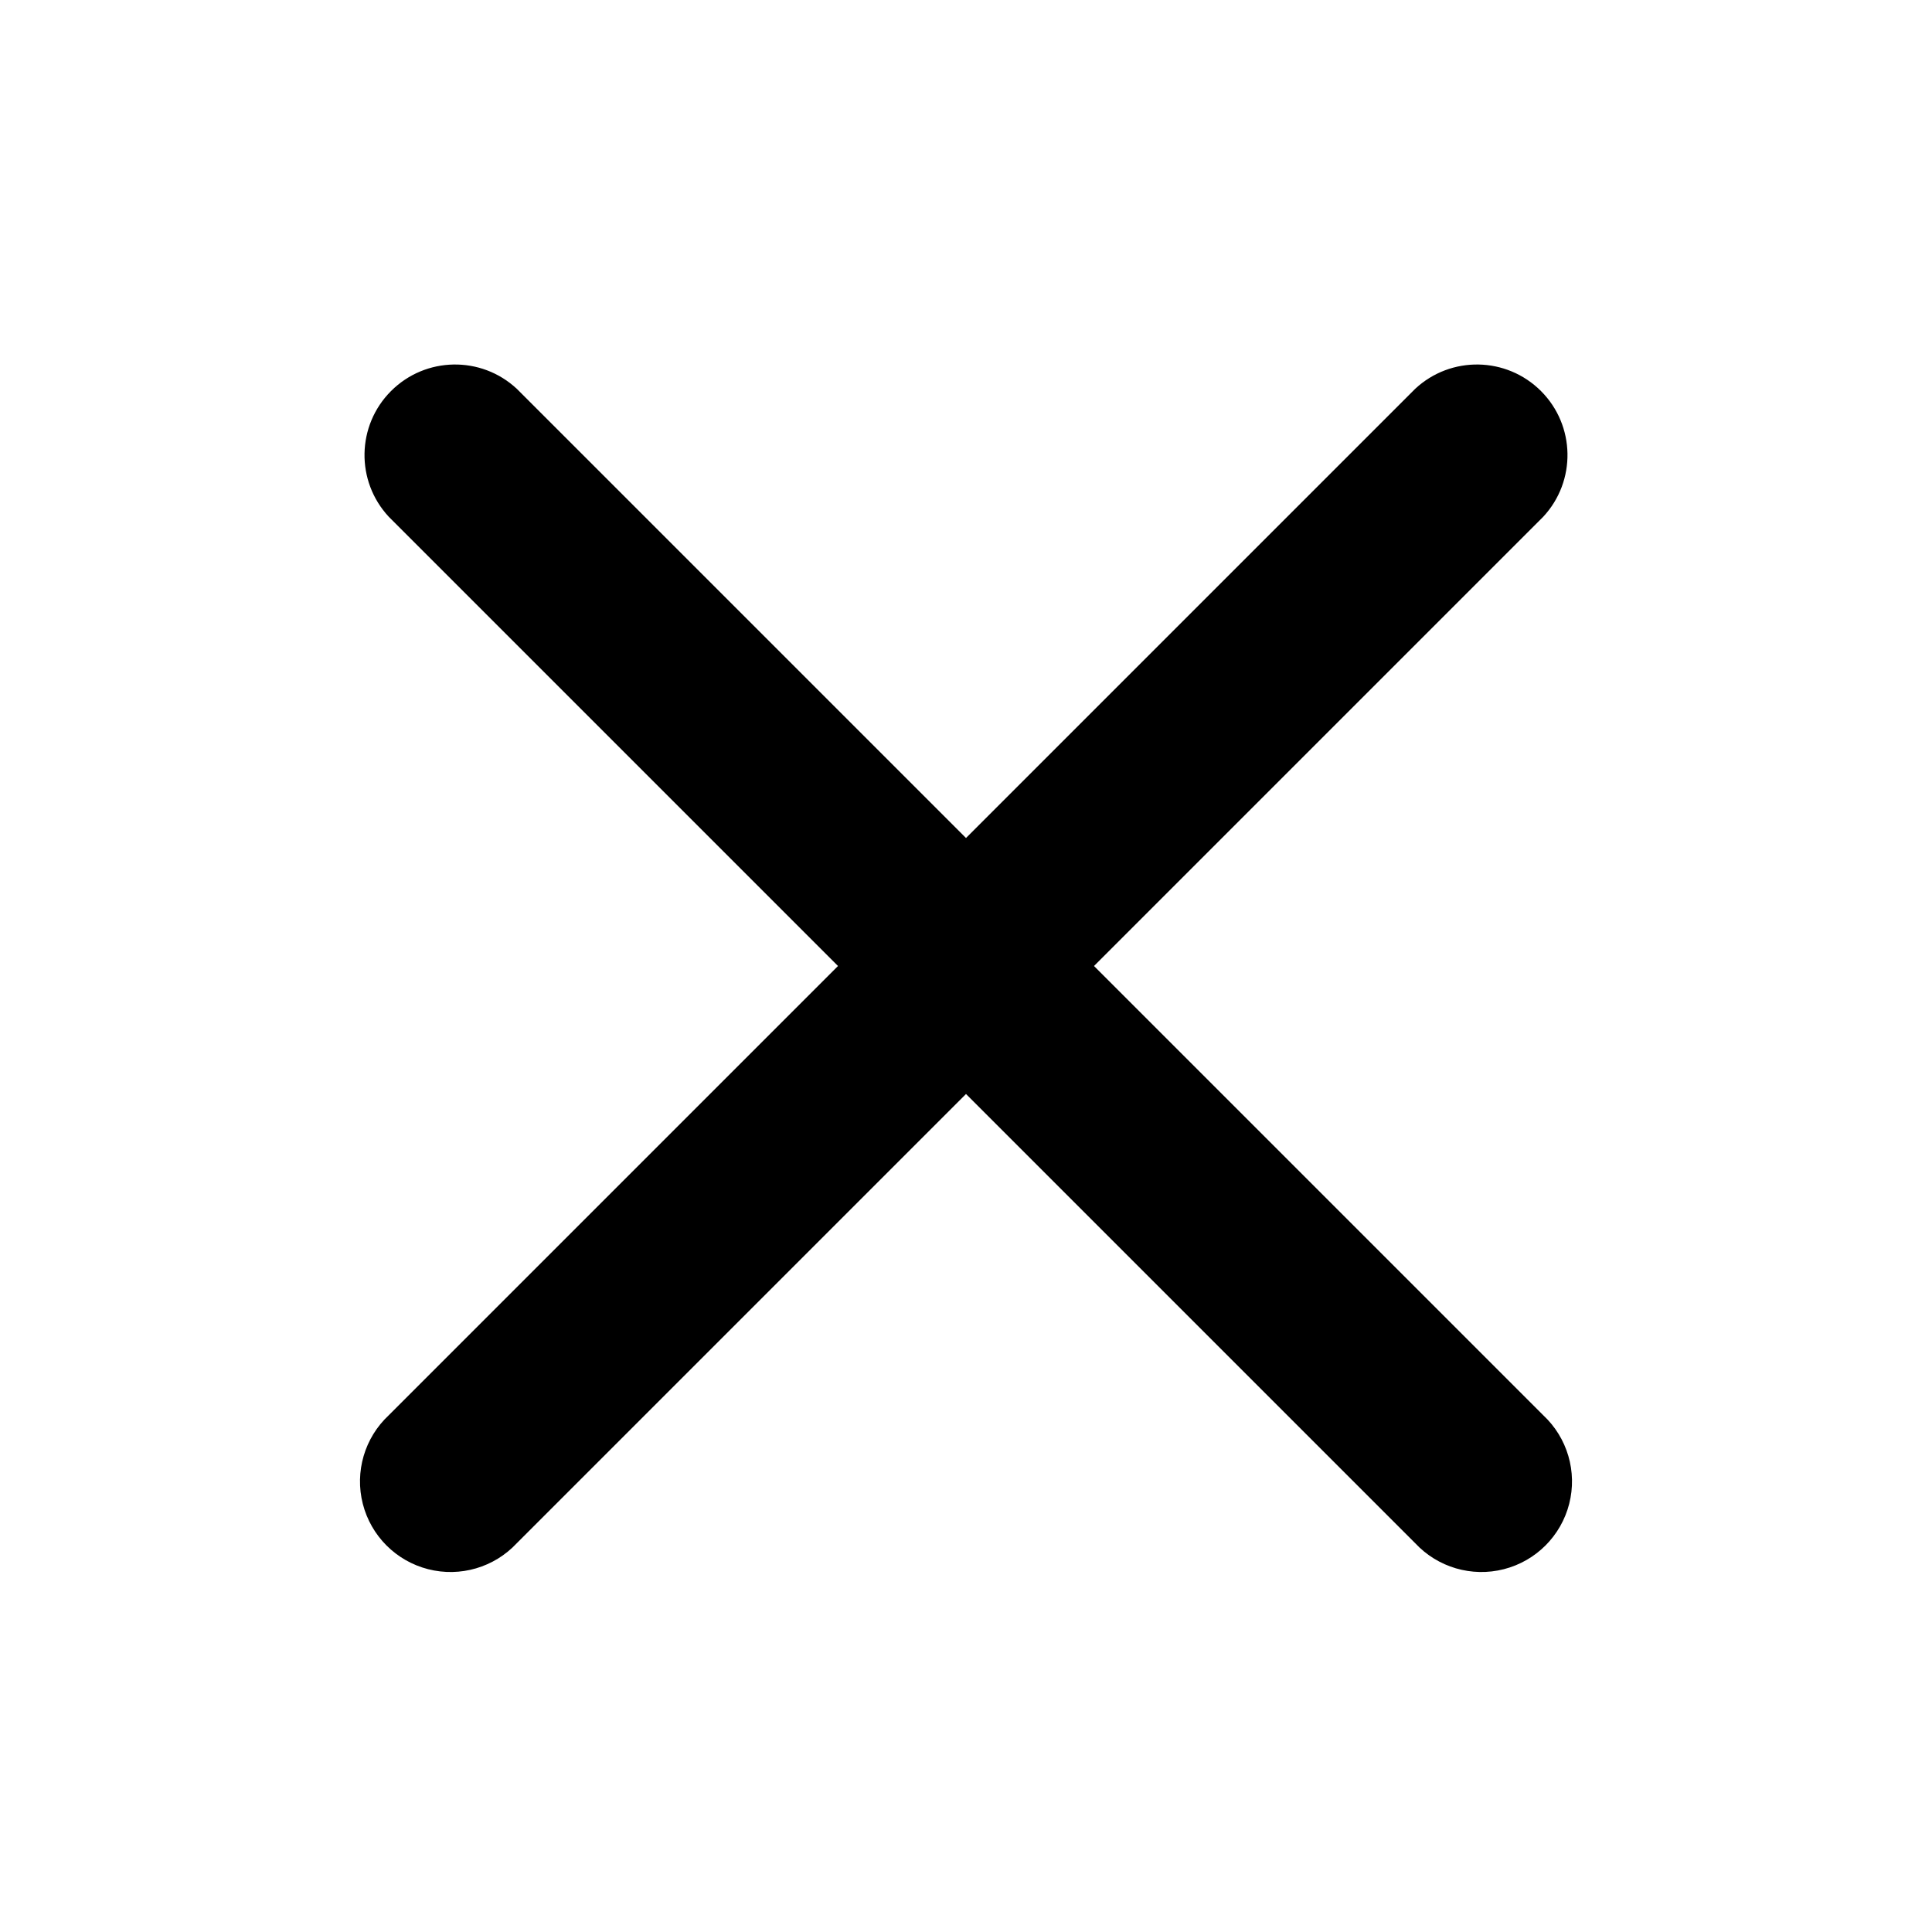
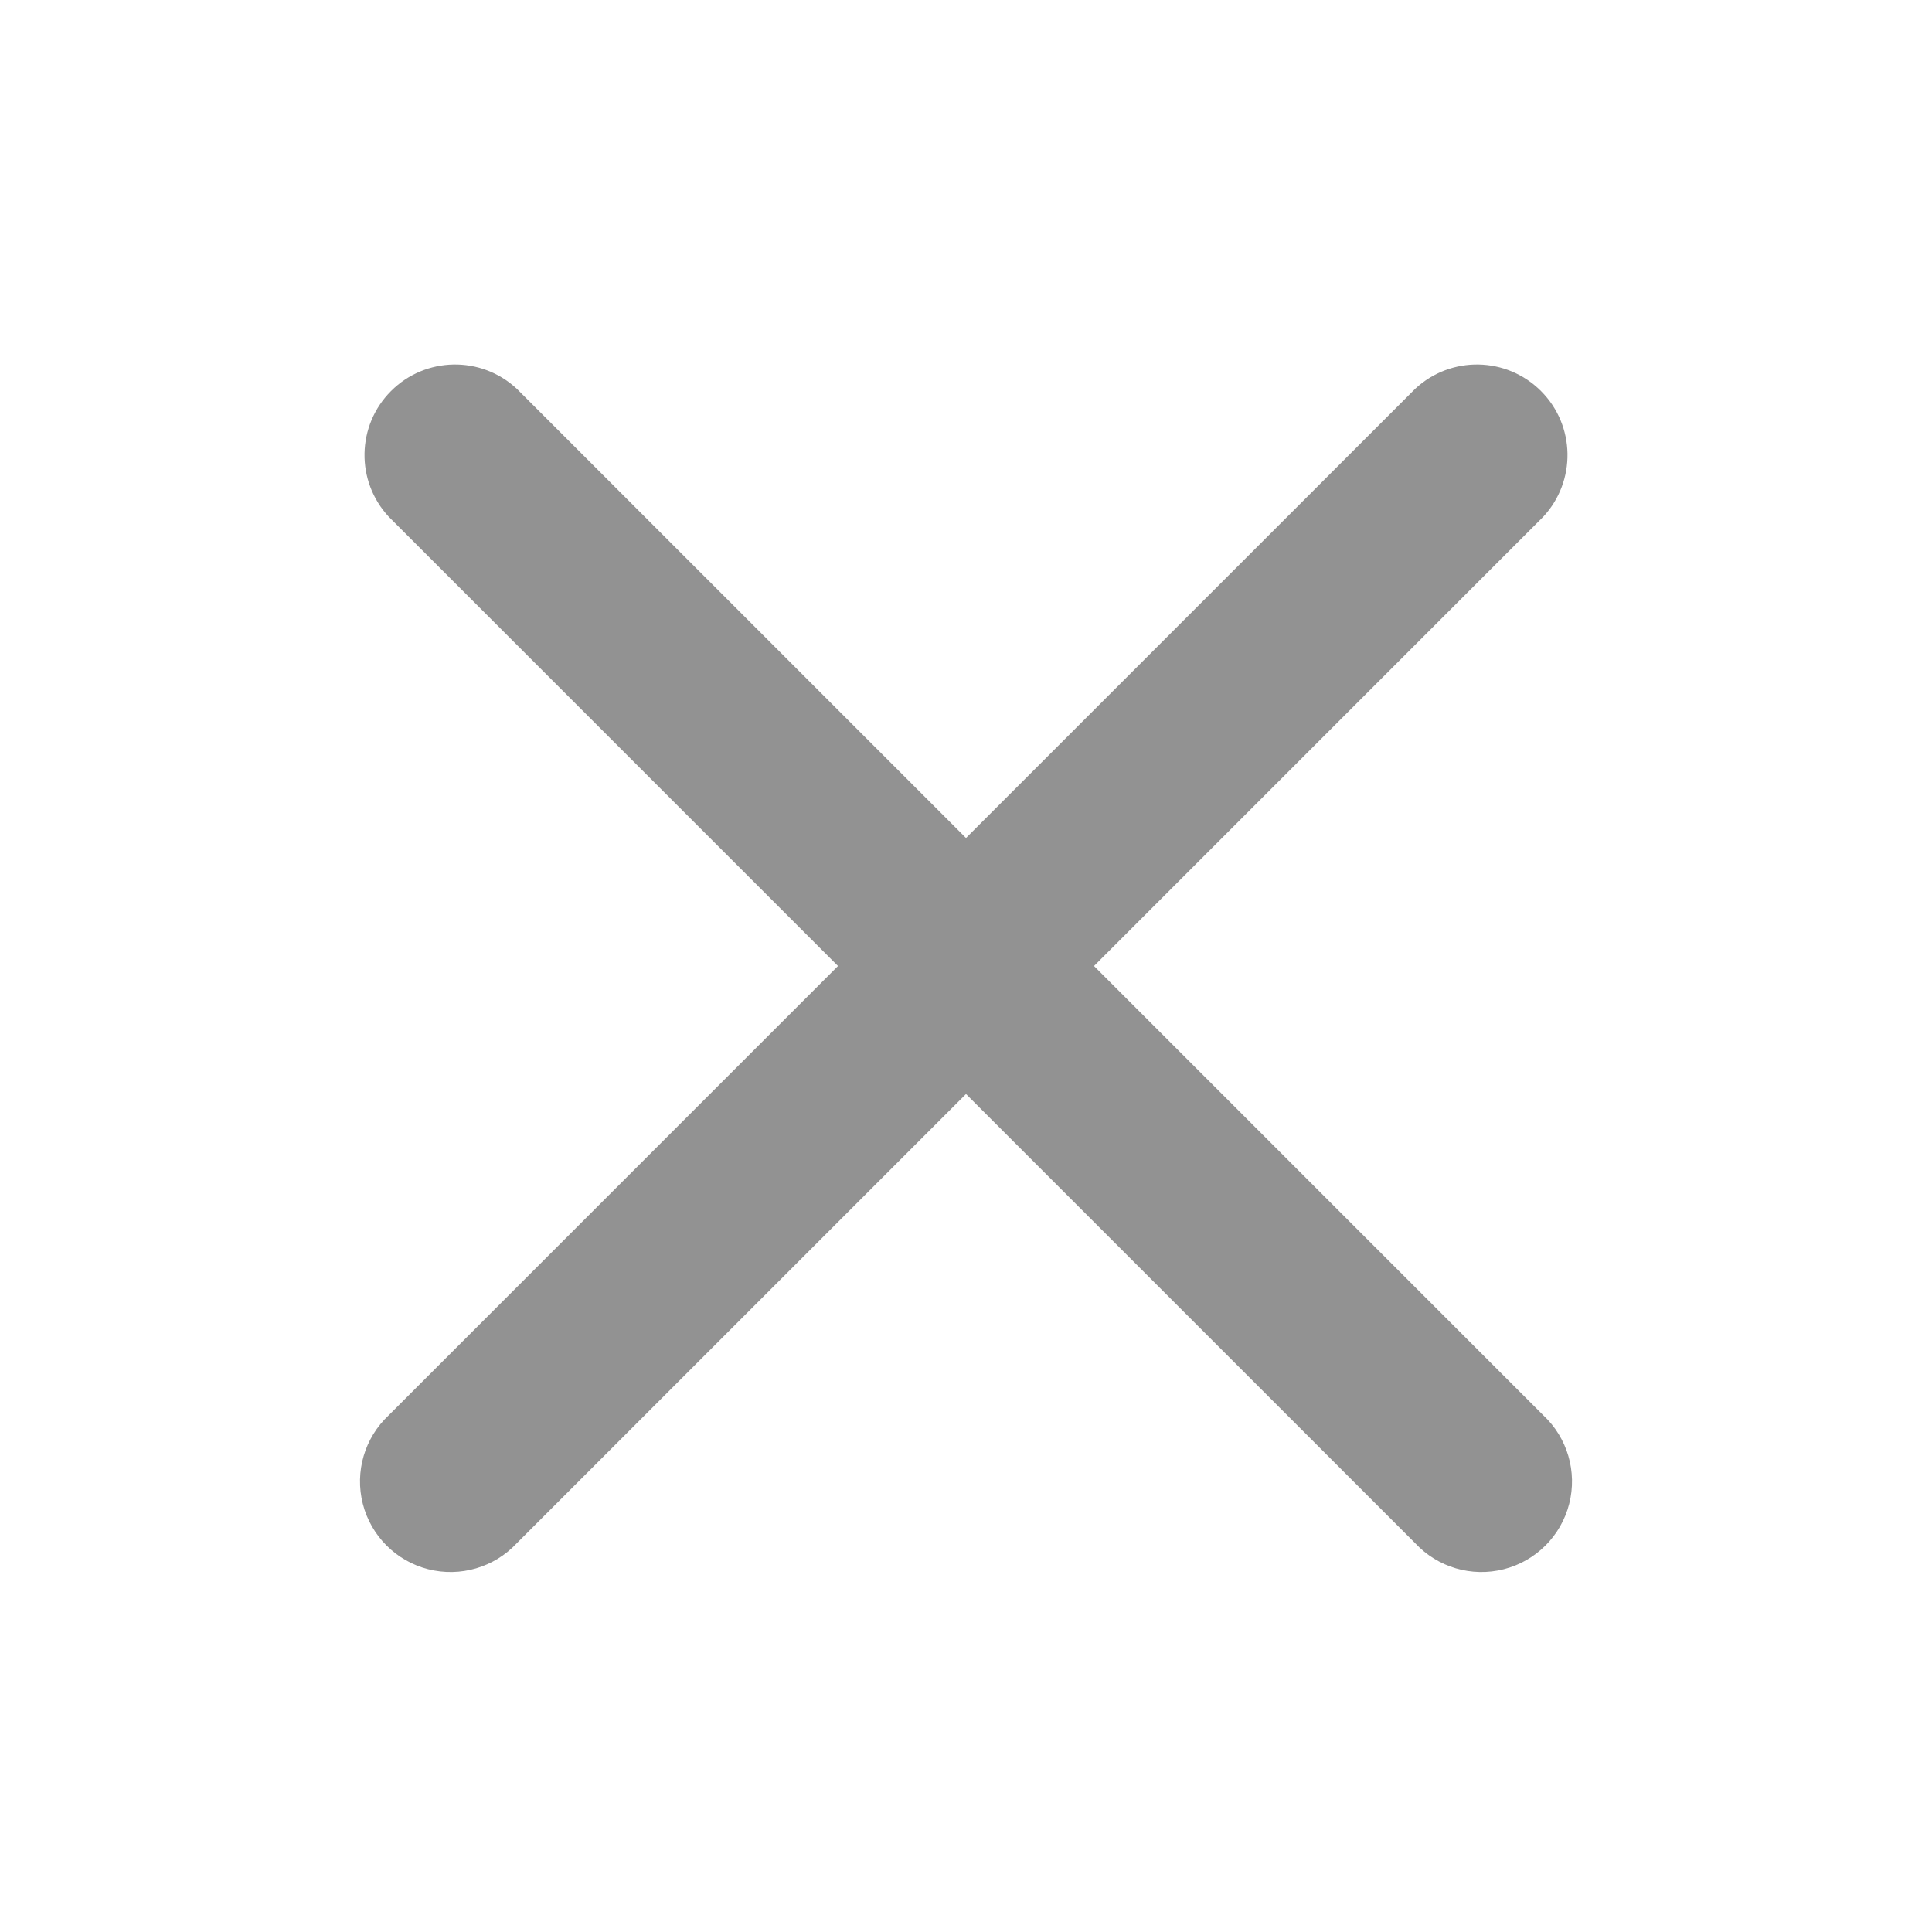
<svg xmlns="http://www.w3.org/2000/svg" width="800px" height="800px" viewBox="0 0 16 16" fill="none">
-   <path fill="#000000" d="M12.78 4.28a.75.75 0 00-1.06-1.06L8 6.94 4.28 3.22a.75.75 0 00-1.06 1.06L6.94 8l-3.72 3.72a.75.75 0 101.06 1.06L8 9.06l3.72 3.72a.75.75 0 101.06-1.06L9.06 8l3.72-3.72z" />
+   <path fill="#929292" d="M12.78 4.28a.75.75 0 00-1.06-1.06L8 6.94 4.28 3.22a.75.75 0 00-1.06 1.06L6.94 8l-3.72 3.72a.75.75 0 101.06 1.06L8 9.06l3.72 3.72a.75.75 0 101.06-1.06L9.06 8l3.72-3.72z" />
</svg>
